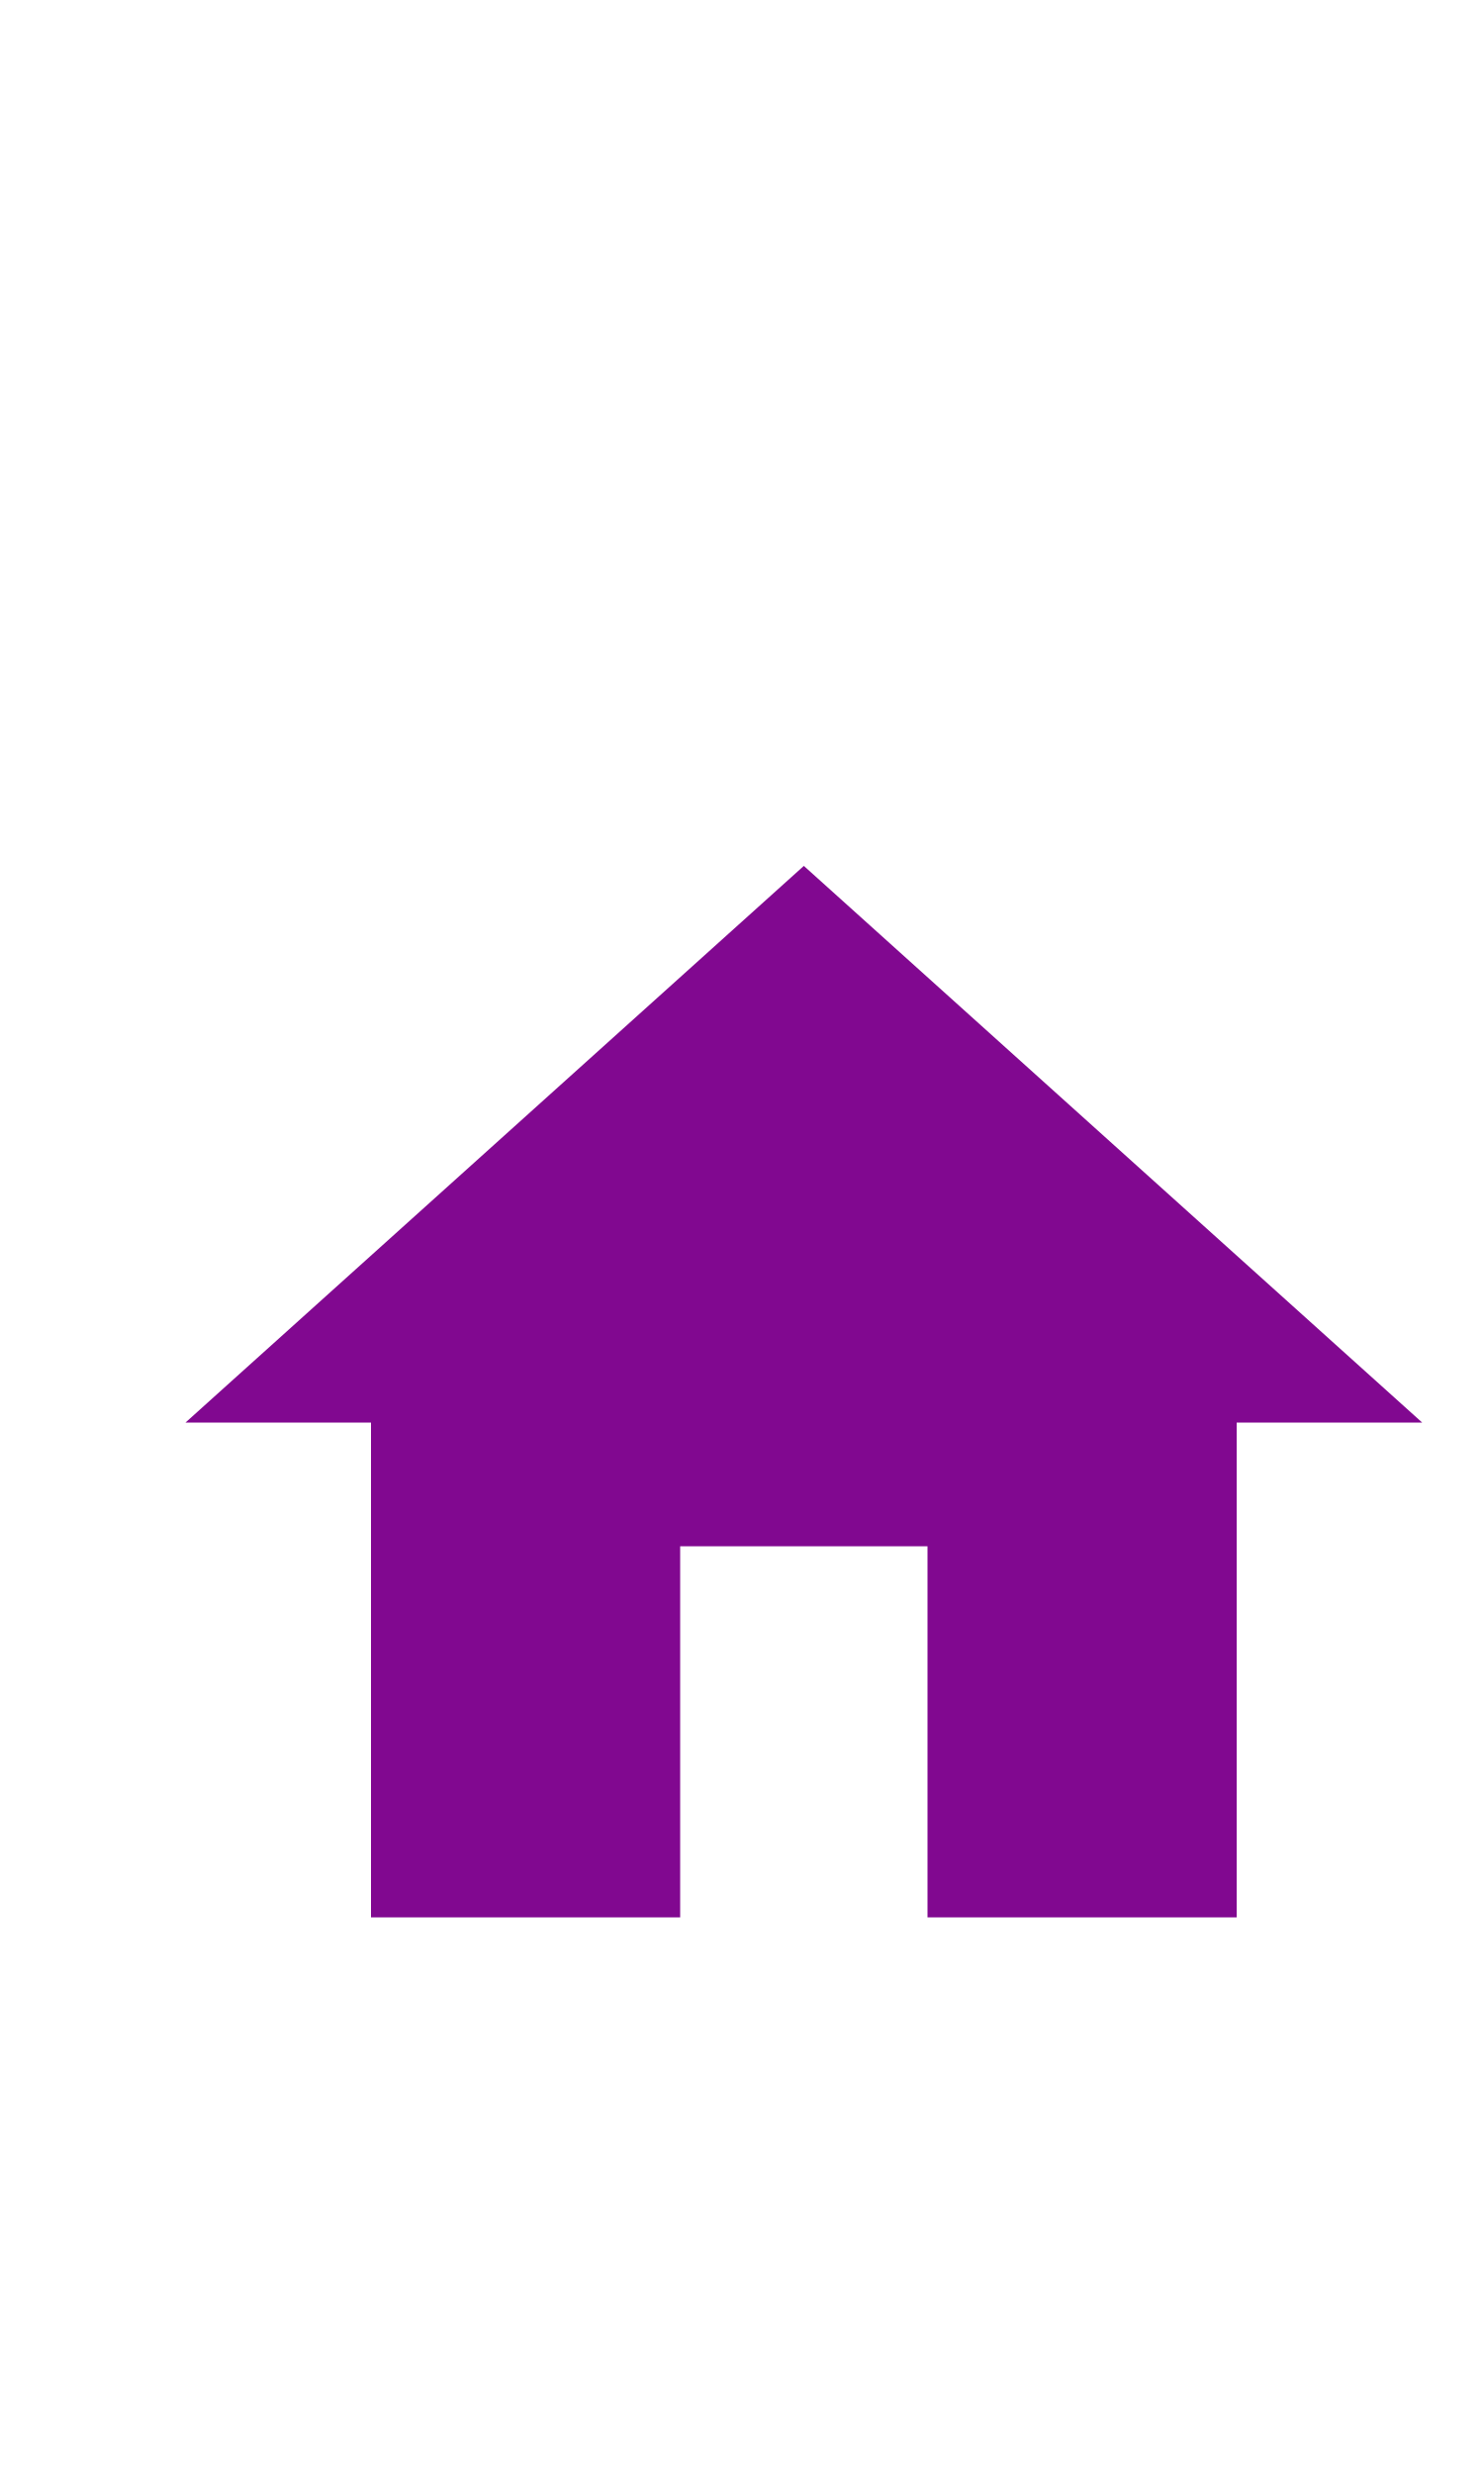
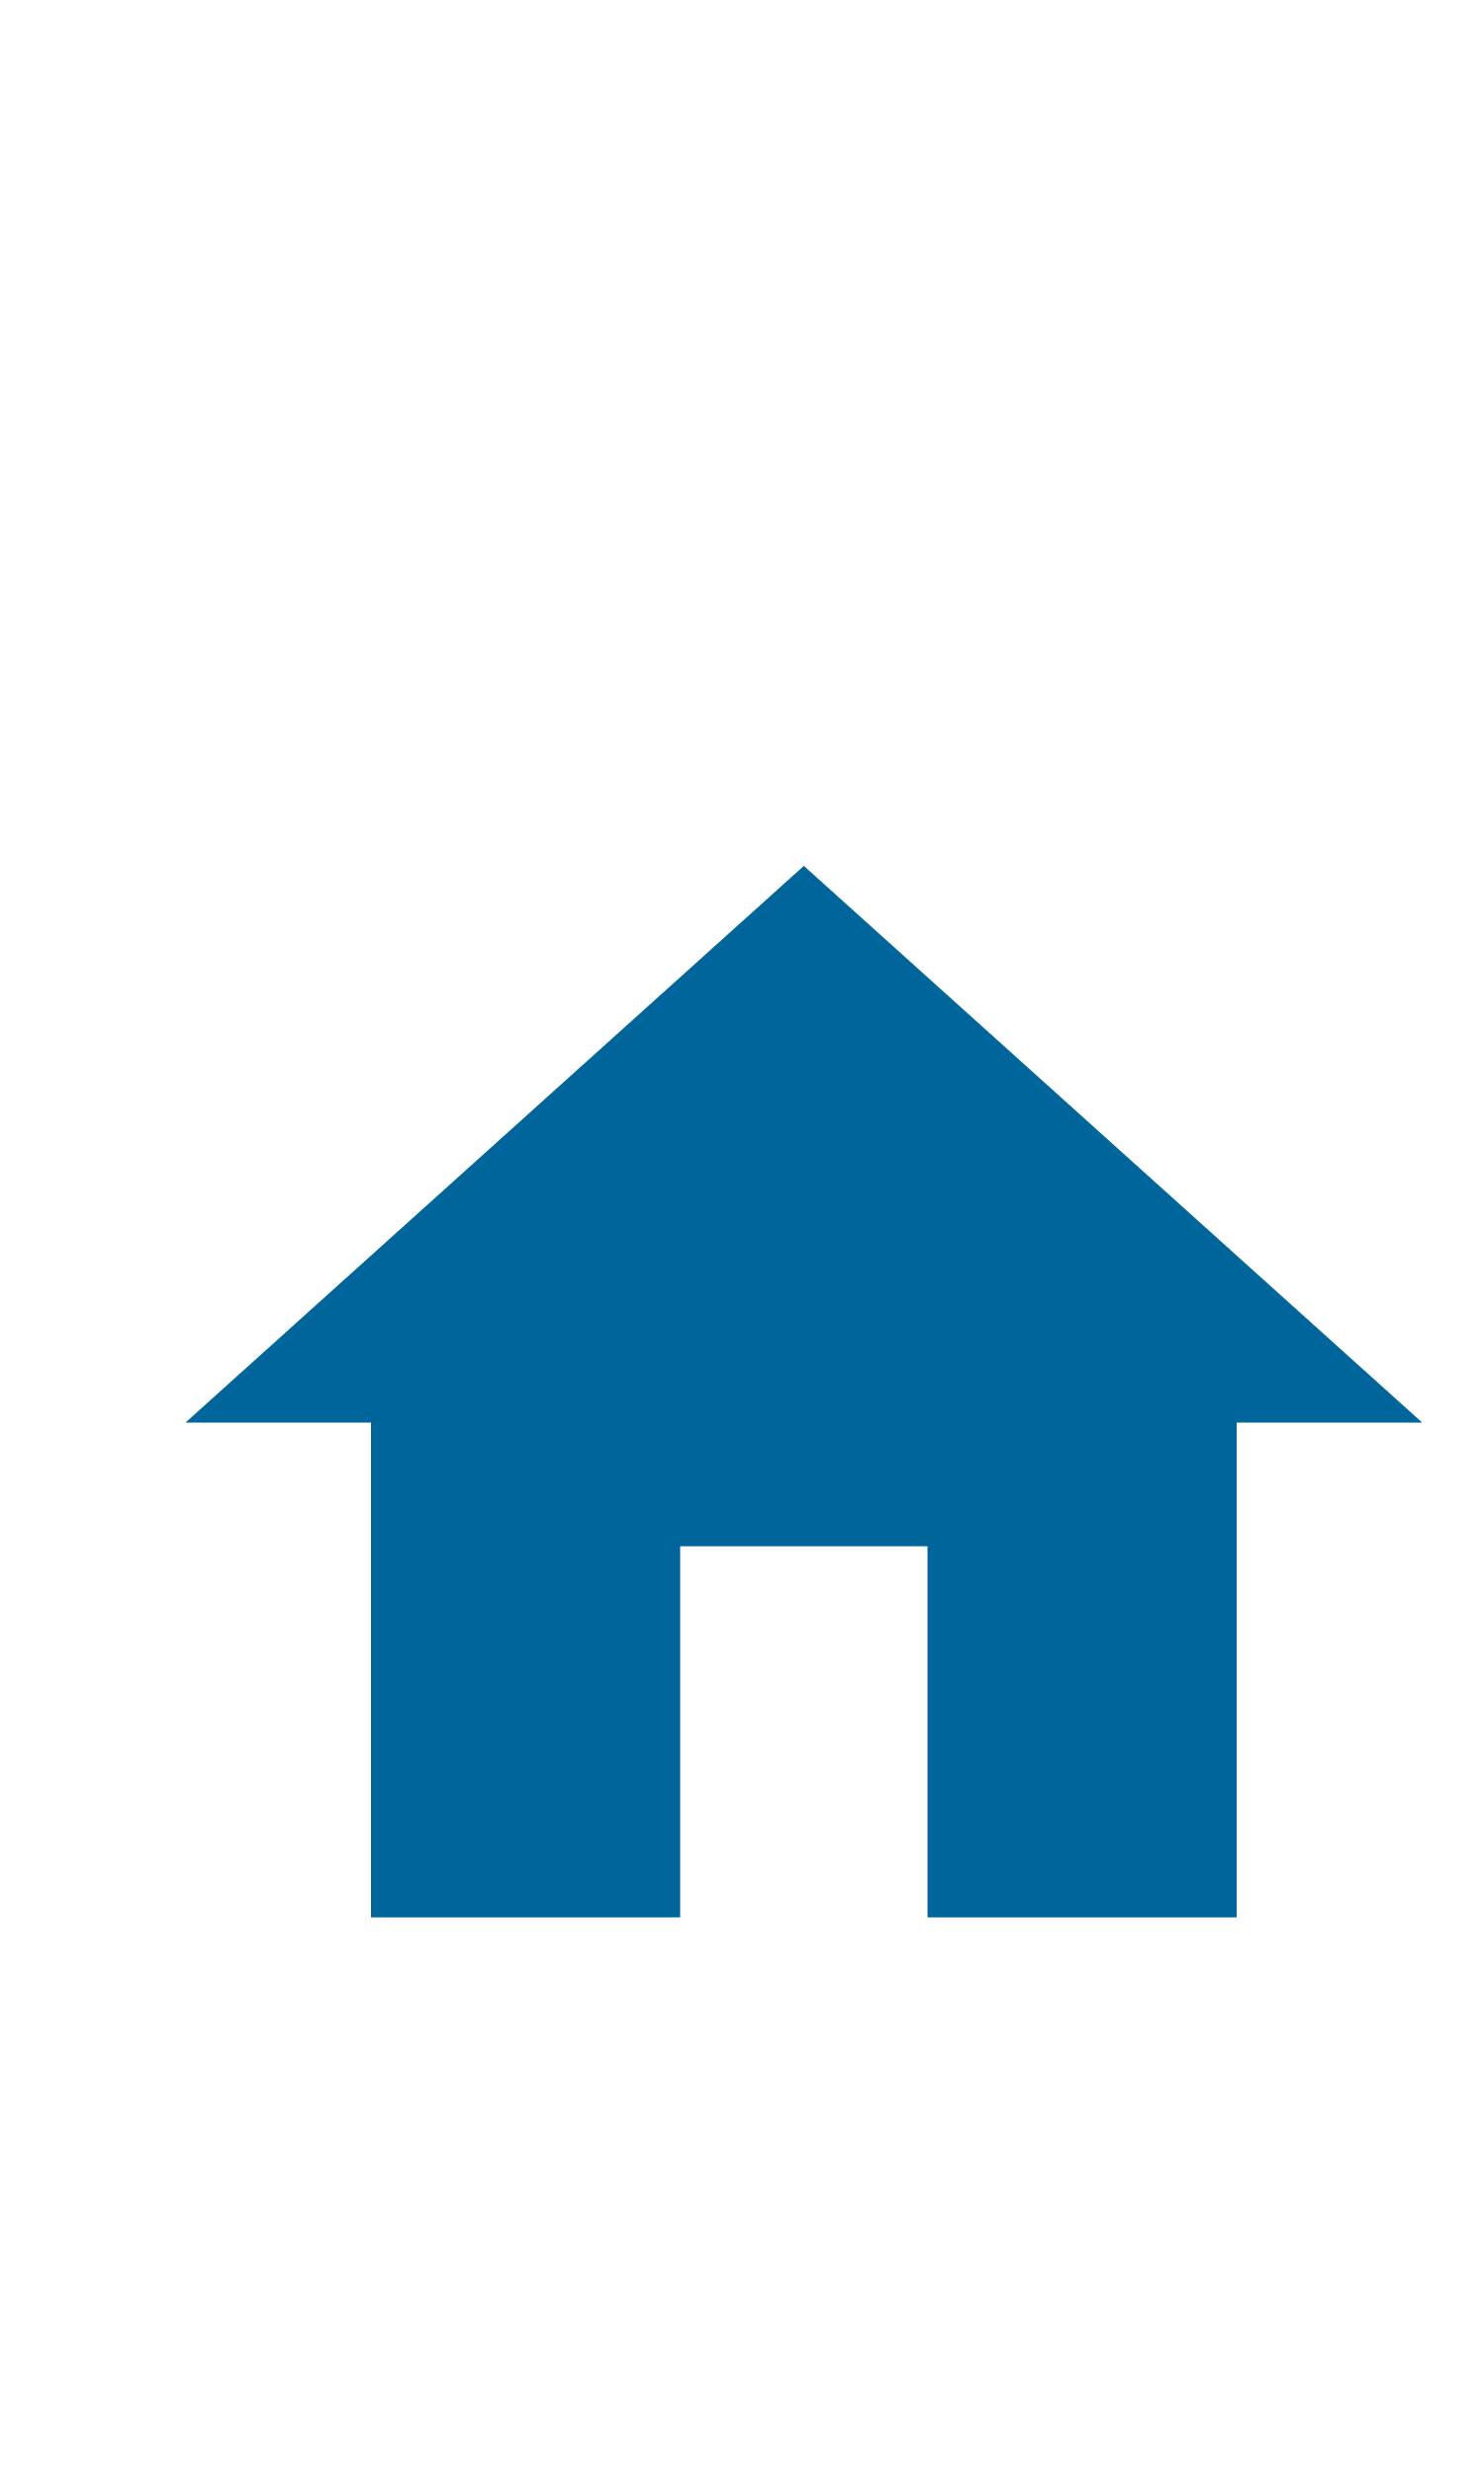
<svg xmlns="http://www.w3.org/2000/svg" width="24px" height="40px" viewBox="0 0 24 40" version="1.1" id="svg14">
  <defs id="defs18" />
  <g id="g61" transform="translate(1,11)">
    <path id="path2" d="M 0,0 H 24 V 24 H 0 Z" style="fill:none" />
-     <path style="fill:#810890;fill-opacity:1" id="path4" d="m 10,20 v -6 h 4 v 6 h 5 v -8 h 3 L 12,3 2,12 h 3 v 8 z" />
+     <path style="fill:#00659a;fill-opacity:1" id="path4" d="m 10,20 v -6 h 4 v 6 h 5 v -8 h 3 L 12,3 2,12 h 3 v 8 z" />
  </g>
</svg>
